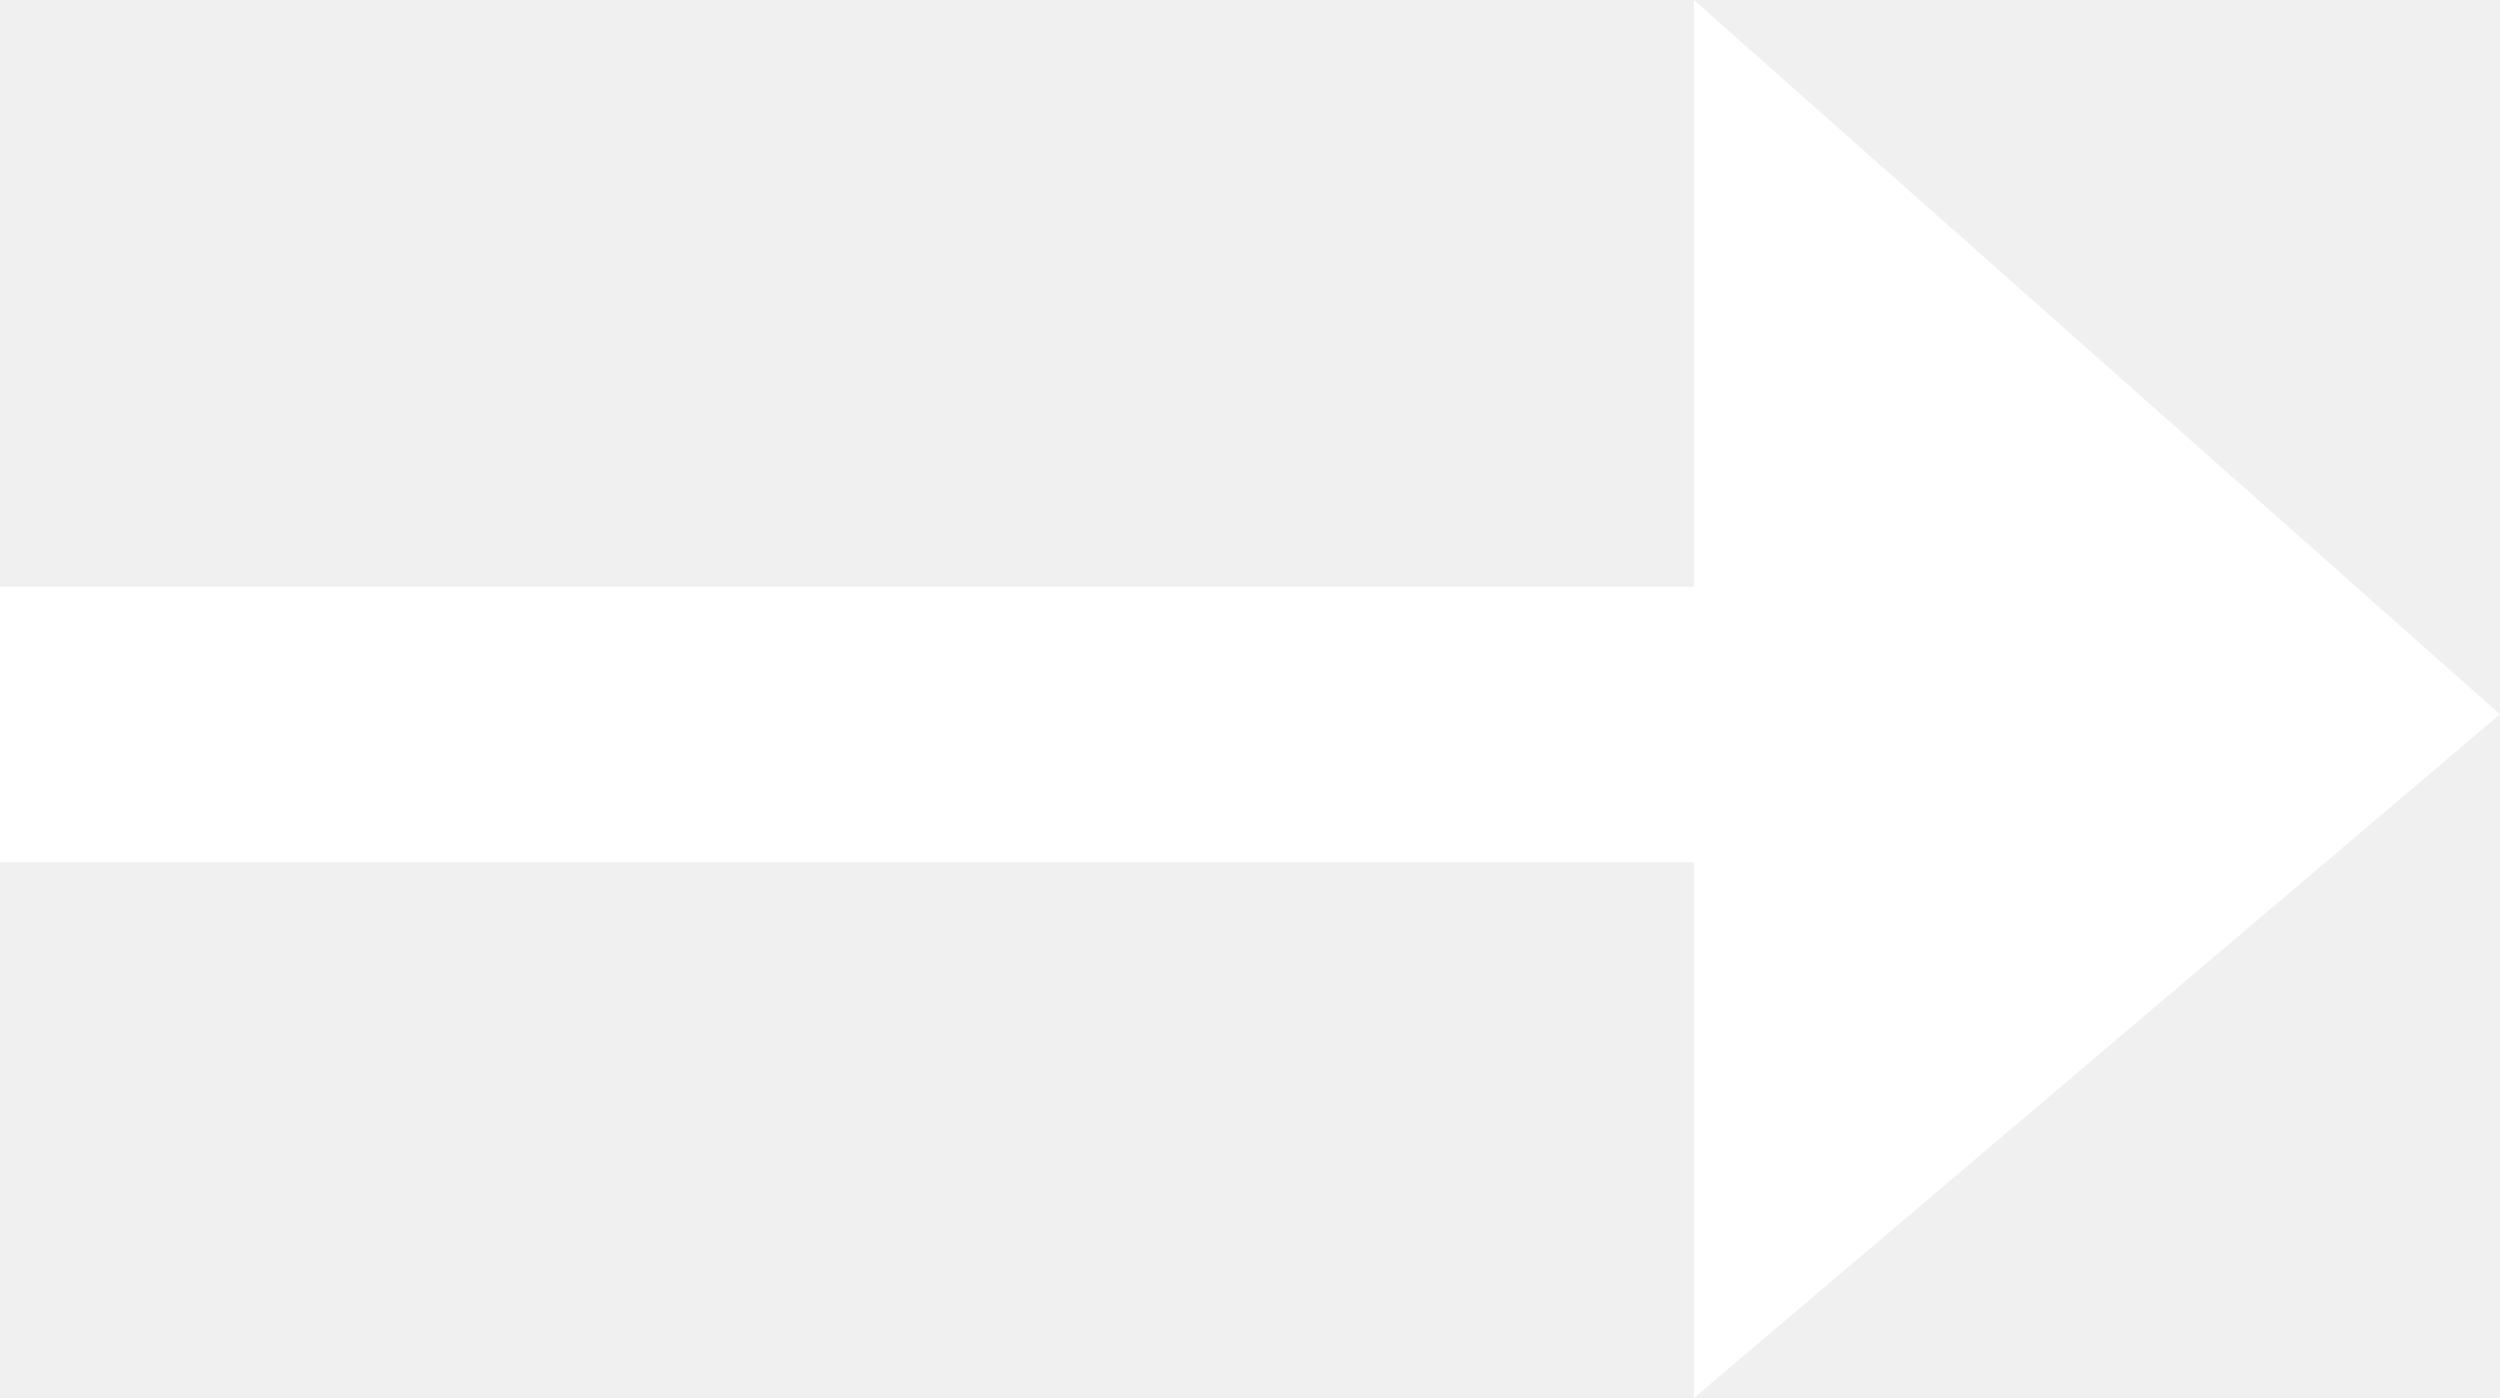
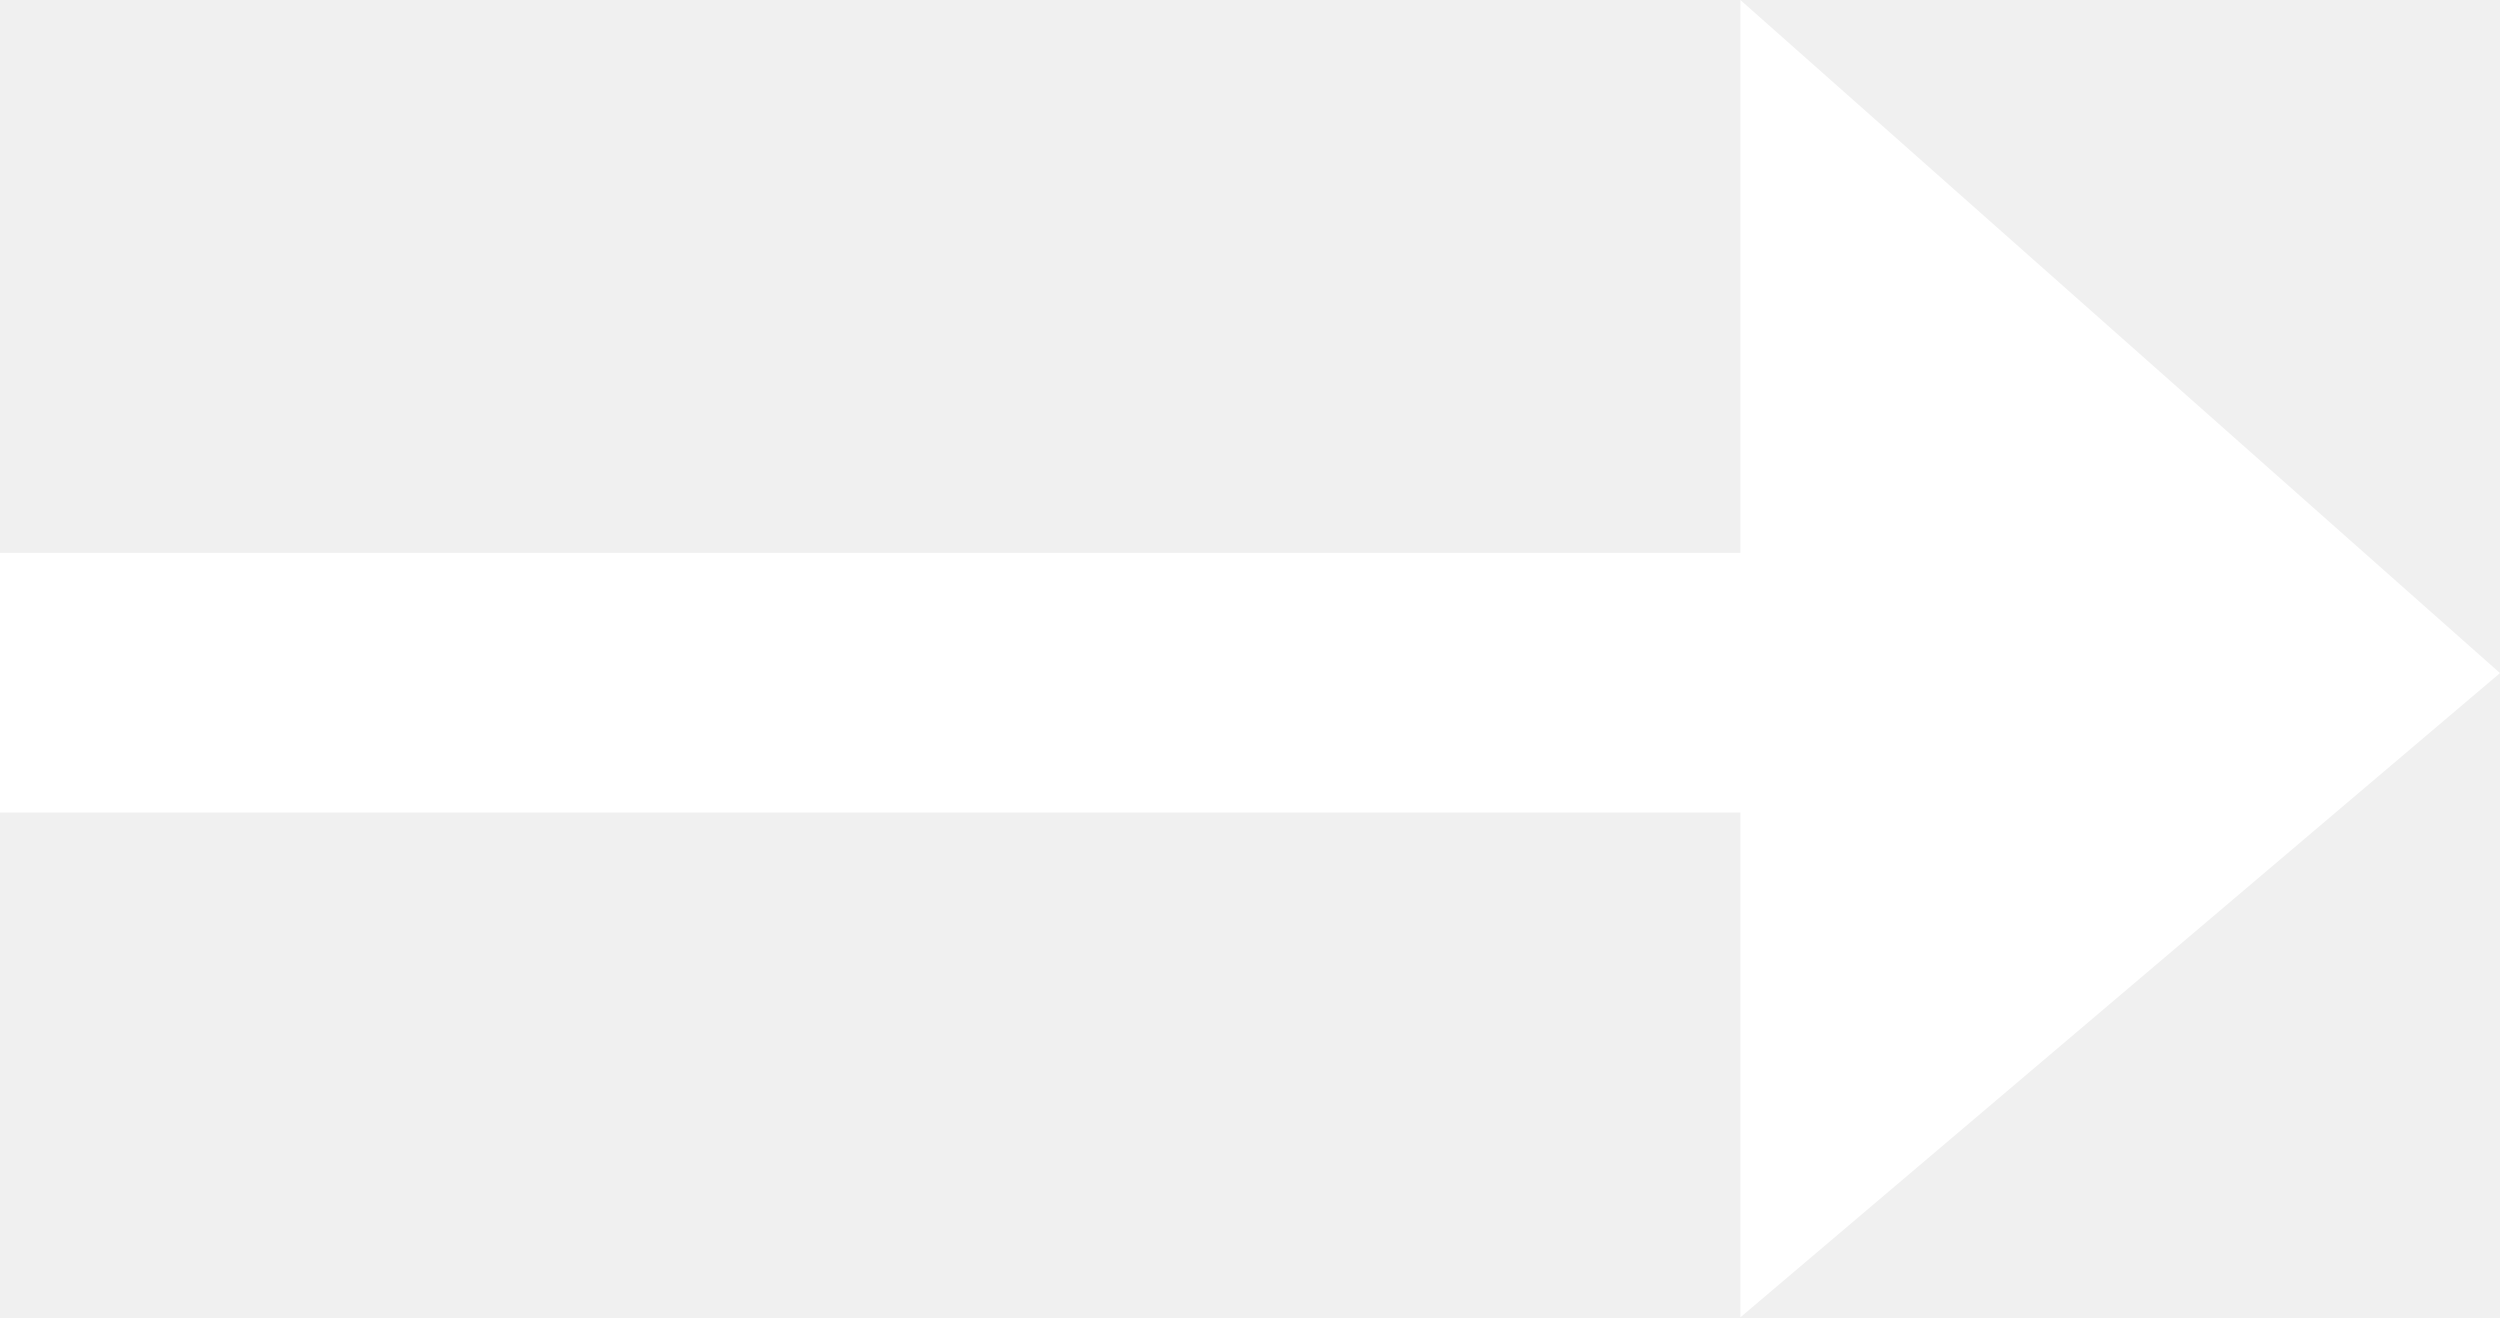
- <svg xmlns="http://www.w3.org/2000/svg" version="1.1" id="Layer_1" x="0px" y="0px" viewBox="0 0 49 27.4" style="enable-background:new 0 0 49 27.4;" xml:space="preserve">
+ <svg xmlns="http://www.w3.org/2000/svg" version="1.1" id="Layer_1" x="0px" y="0px" viewBox="0 0 52 27.4" style="enable-background:new 0 0 52 27.4;" xml:space="preserve">
  <style type="text/css">
	.st0{fill:#FFFFFF;}
</style>
  <g>
-     <path class="st0" d="M33.2,0L49,14L33.2,27.4V16.9H0v-5.4h33.2V0z" />
+     <path class="st0" d="M36.2,0L52,14L36.2,27.4V16.9H0v-5.4h36.2V0z" />
  </g>
</svg>
